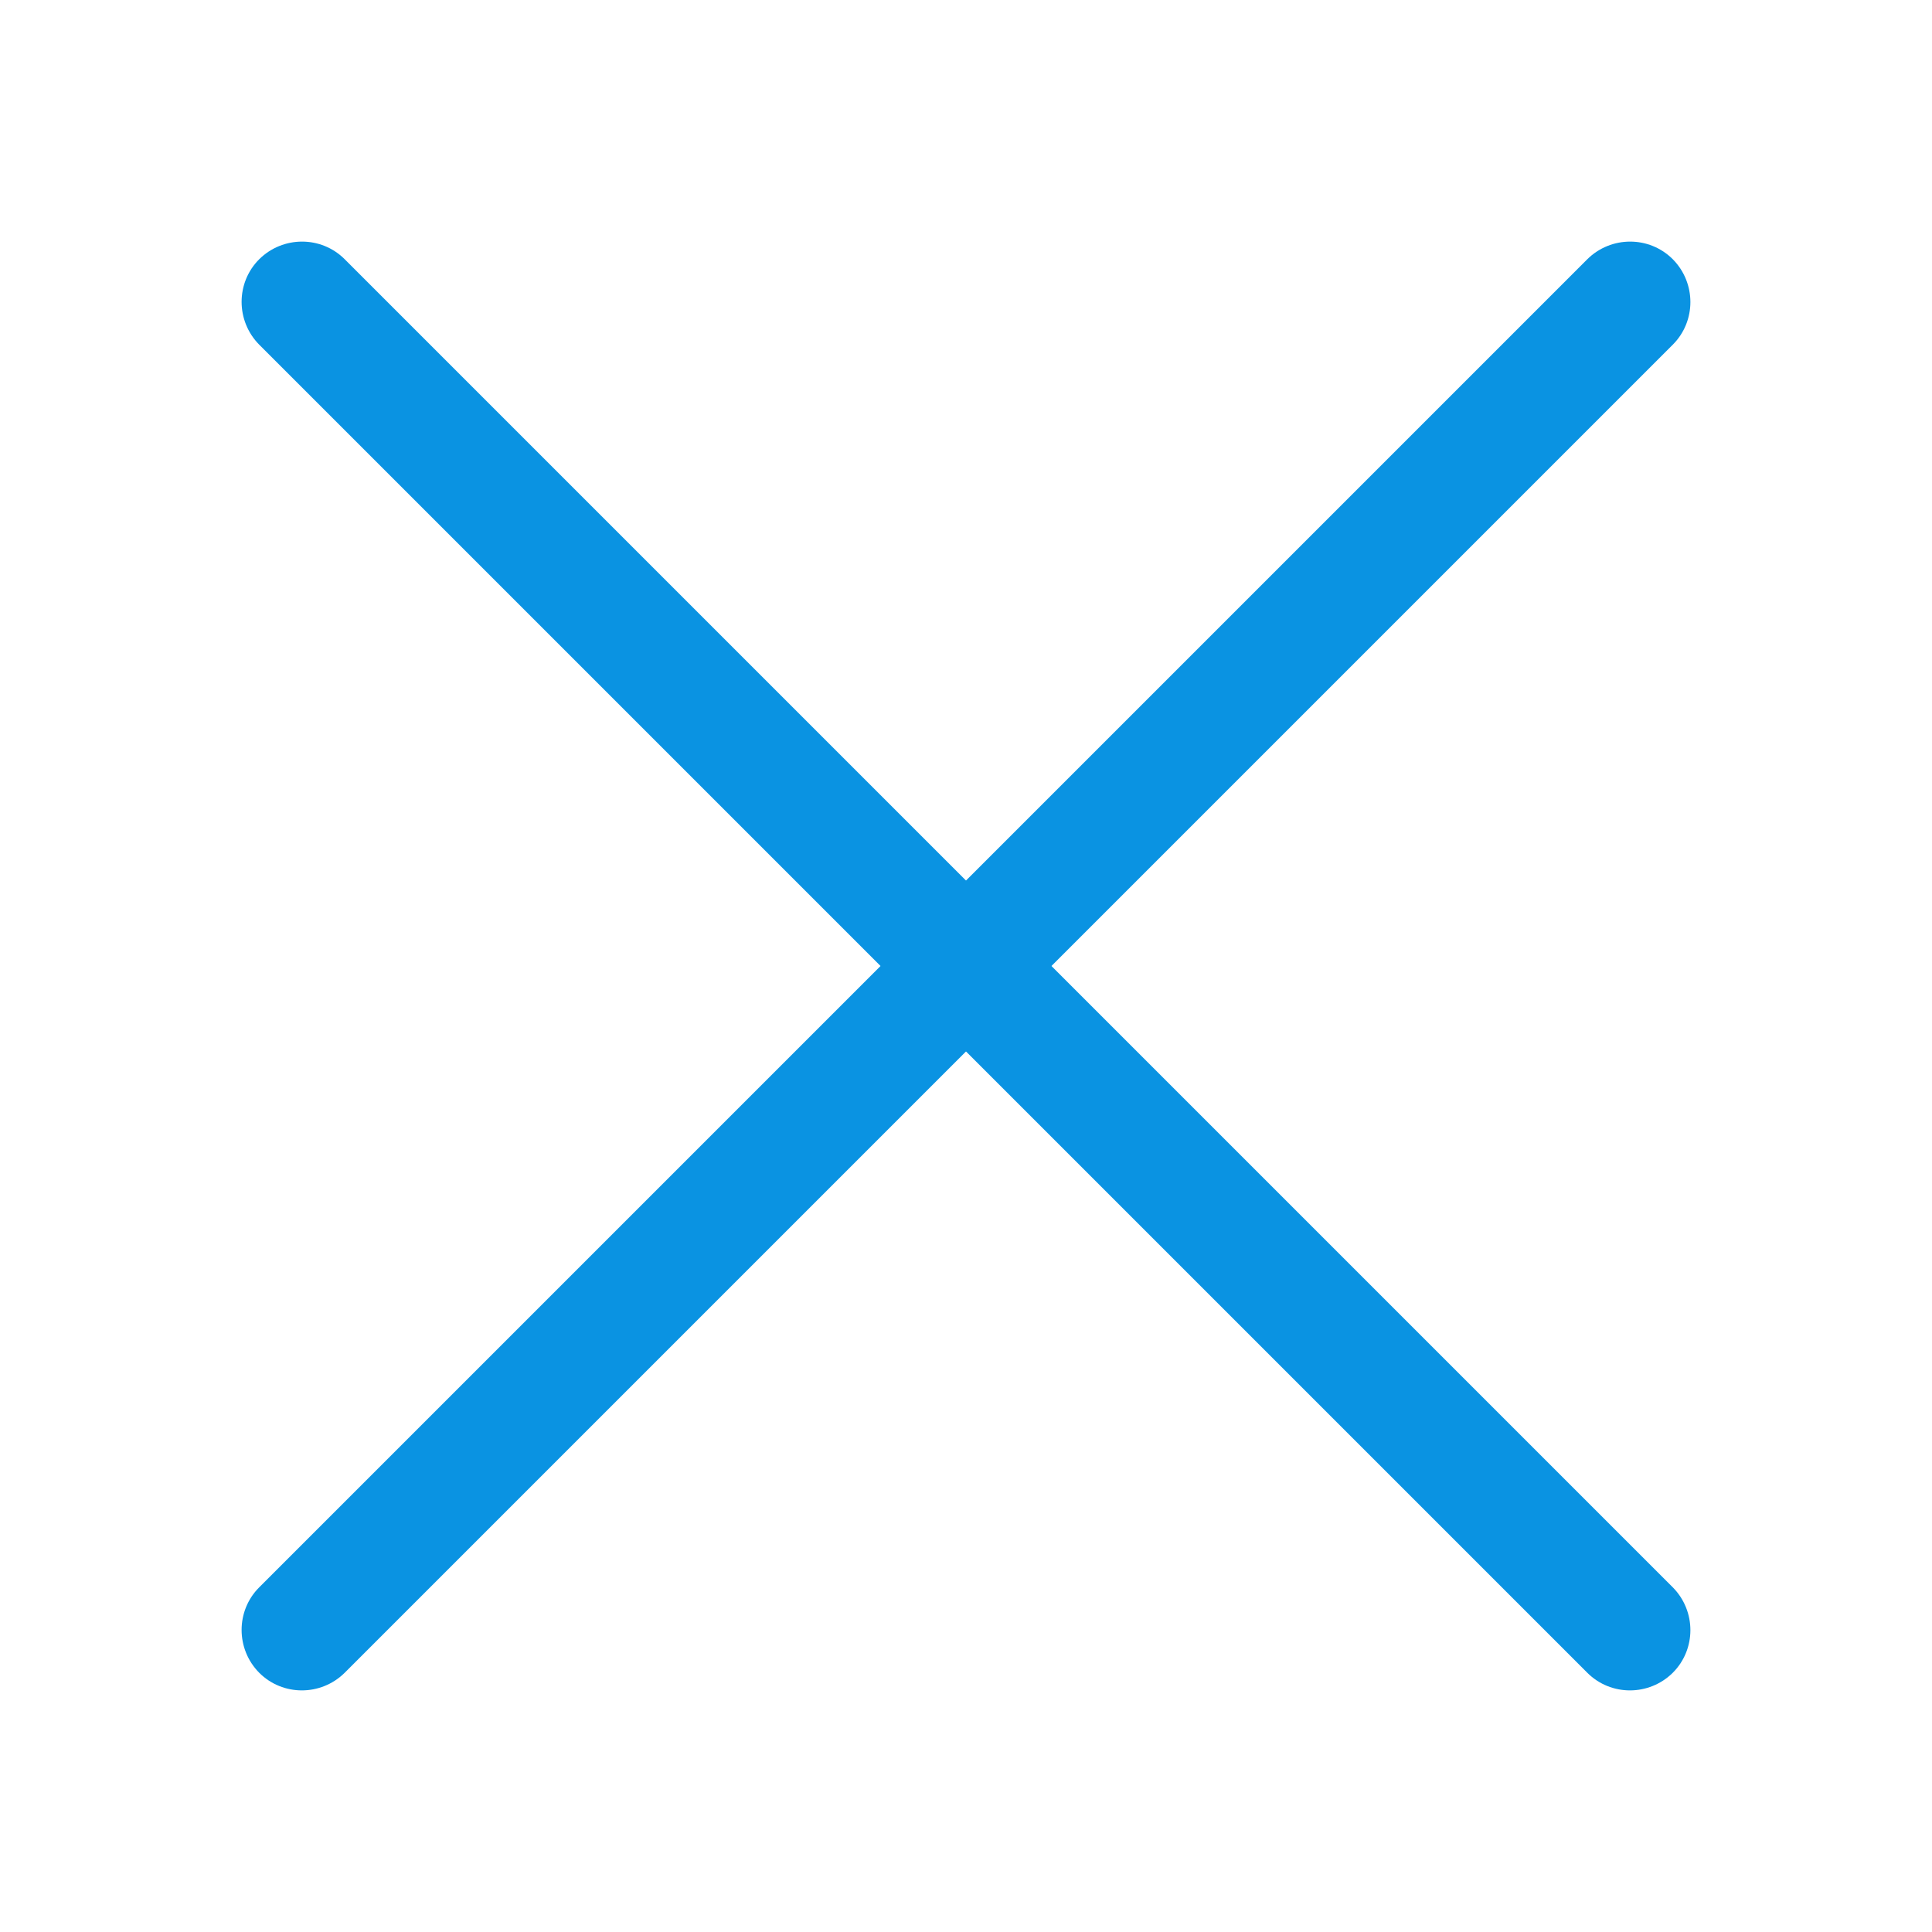
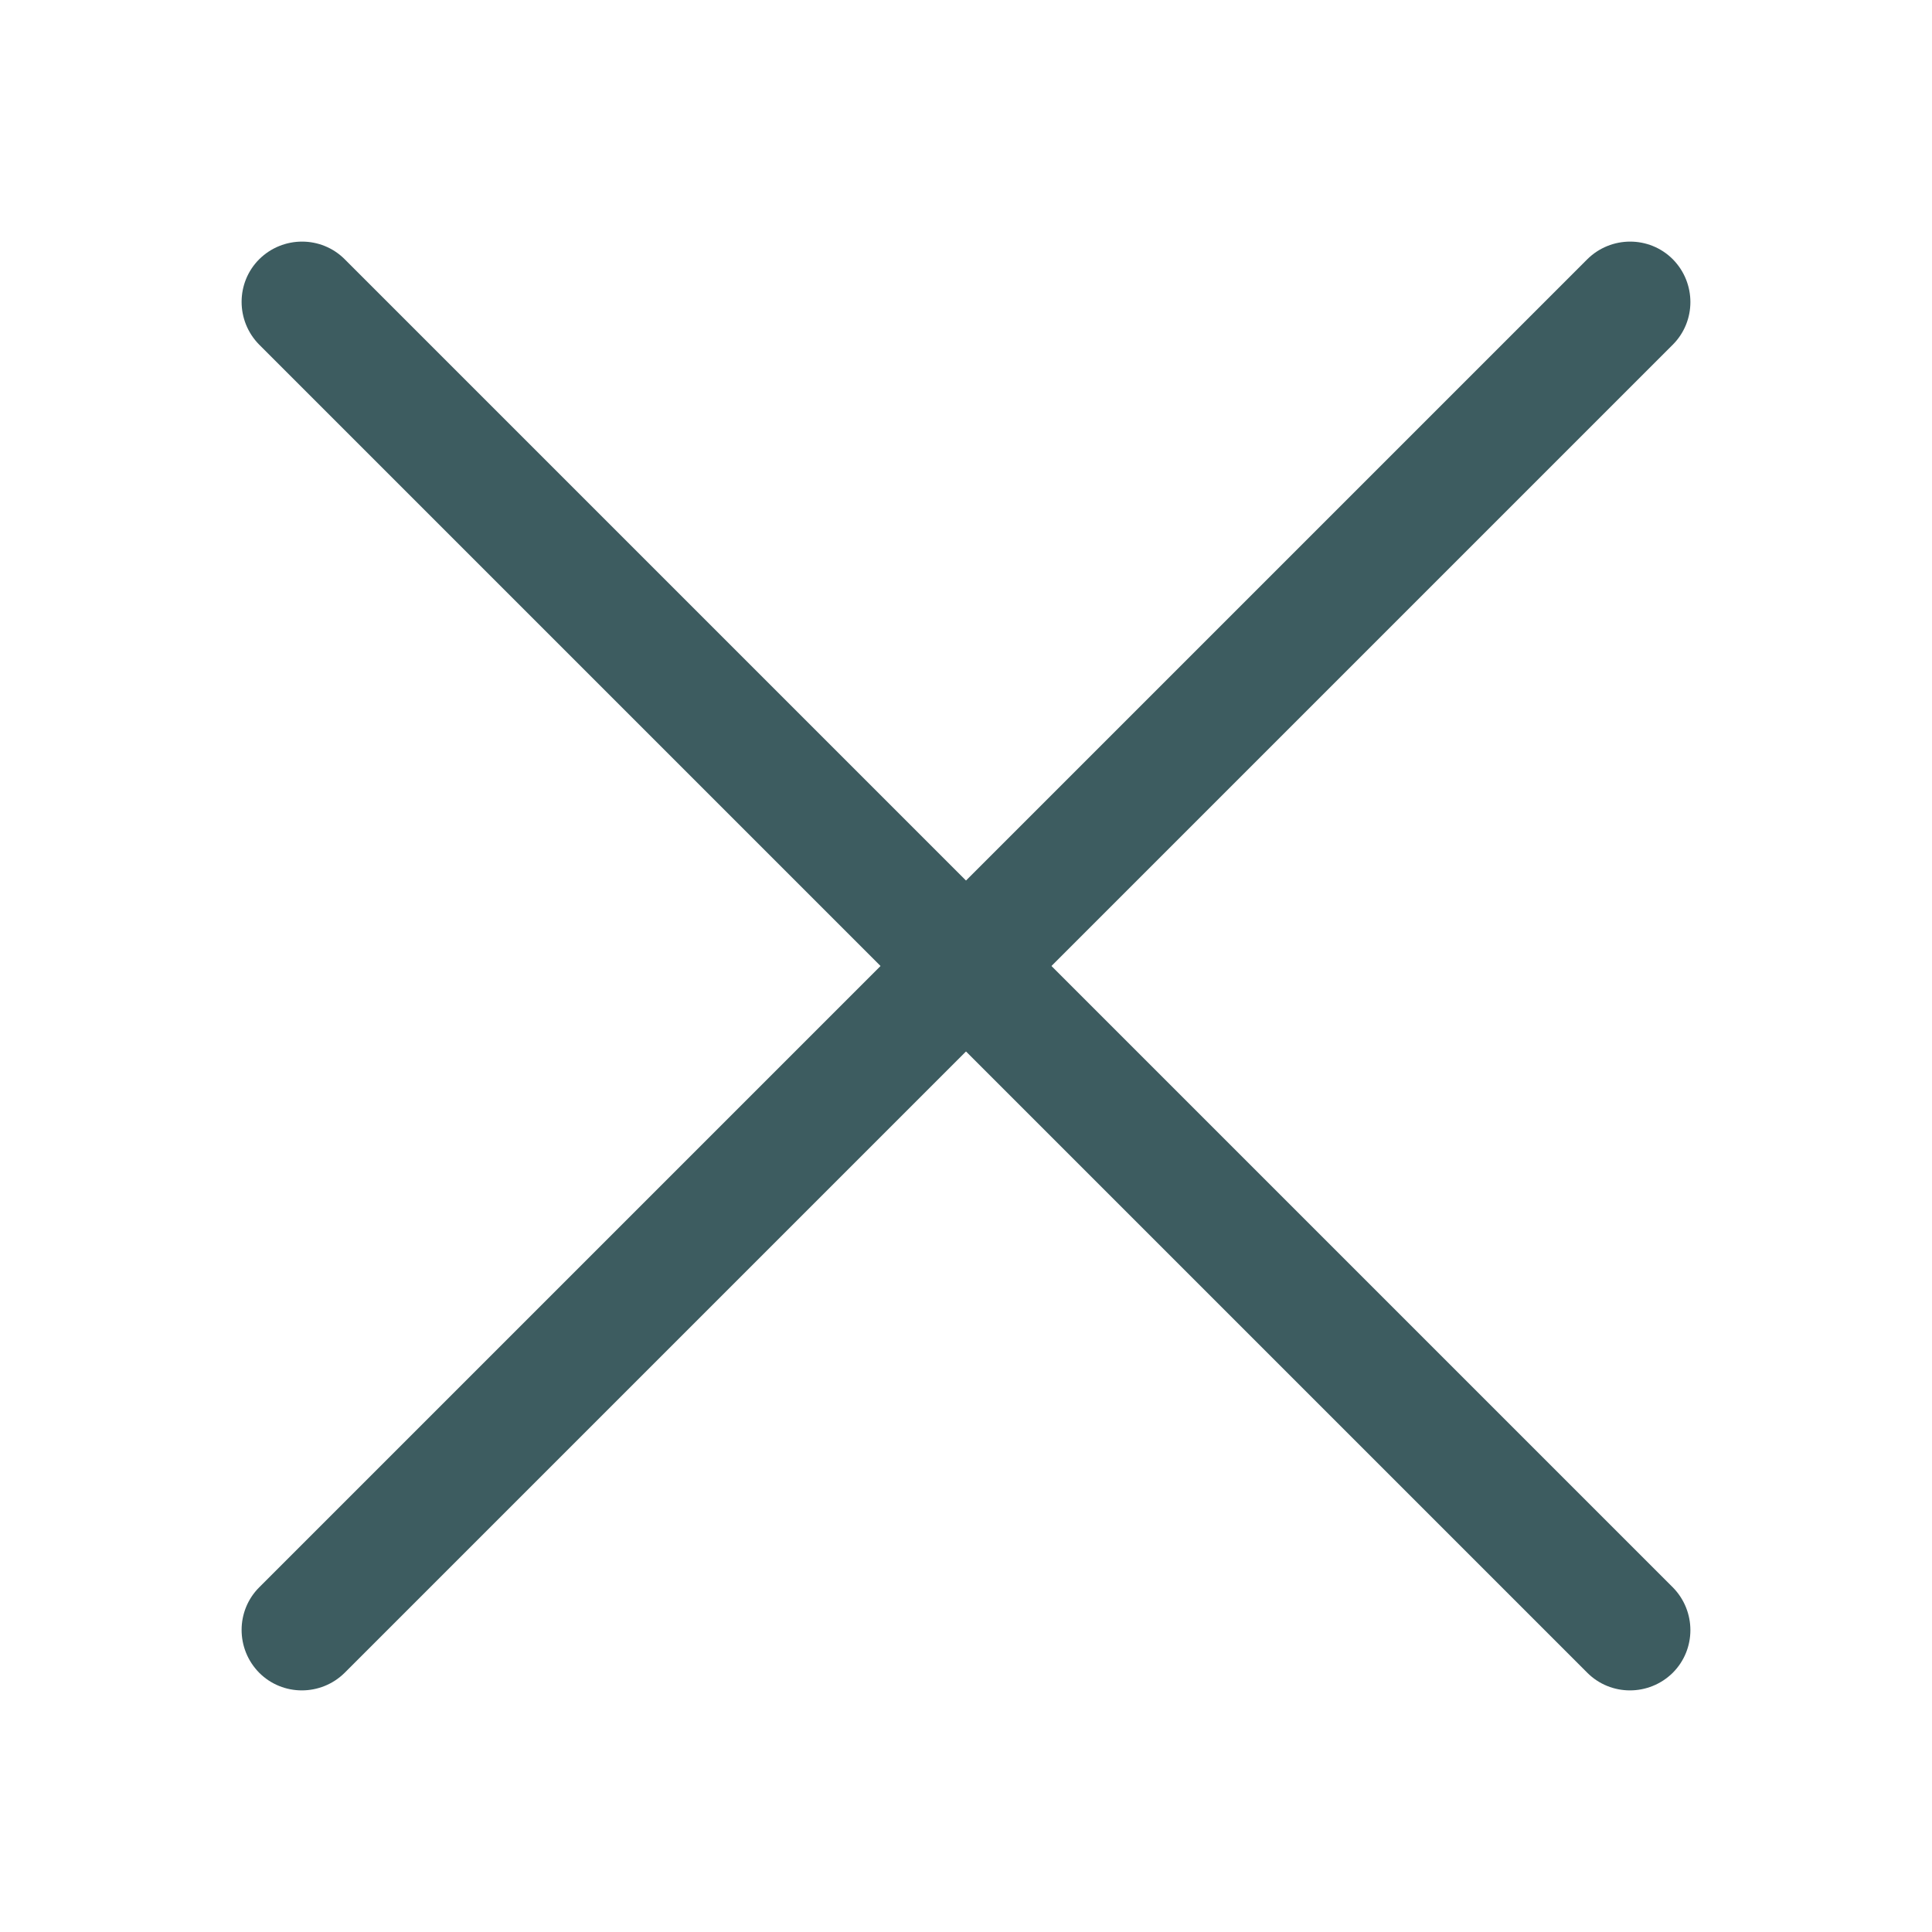
<svg xmlns="http://www.w3.org/2000/svg" height="6.827in" style="shape-rendering:geometricPrecision; text-rendering:geometricPrecision; image-rendering:optimizeQuality; fill-rule:evenodd; clip-rule:evenodd" viewBox="0 0 6.827 6.827" width="6.827in" xml:space="preserve">
  <defs>
    <style type="text/css">
   
    .fil1 {fill:none}
-     .fil0 {fill:#0A93E2;fill-rule:nonzero}
+     .fil0 {fill:#3d5c60;fill-rule:nonzero}
   
  </style>
  </defs>
  <g id="Layer_x0020_1">
    <path class="fil0" d="M5.911 1.218c0.083,-0.083 0.083,-0.218 0,-0.302 -0.083,-0.083 -0.218,-0.083 -0.302,0l-4.693 4.693c-0.083,0.083 -0.083,0.218 0,0.302 0.083,0.083 0.218,0.083 0.302,0l4.693 -4.693z" />
    <path class="fil0" d="M1.218 0.916c-0.083,-0.083 -0.218,-0.083 -0.302,0 -0.083,0.083 -0.083,0.218 0,0.302l4.693 4.693c0.083,0.083 0.218,0.083 0.302,0 0.083,-0.083 0.083,-0.218 0,-0.302l-4.693 -4.693z" />
  </g>
  <rect class="fil1" height="6.827" width="6.827" />
</svg>
